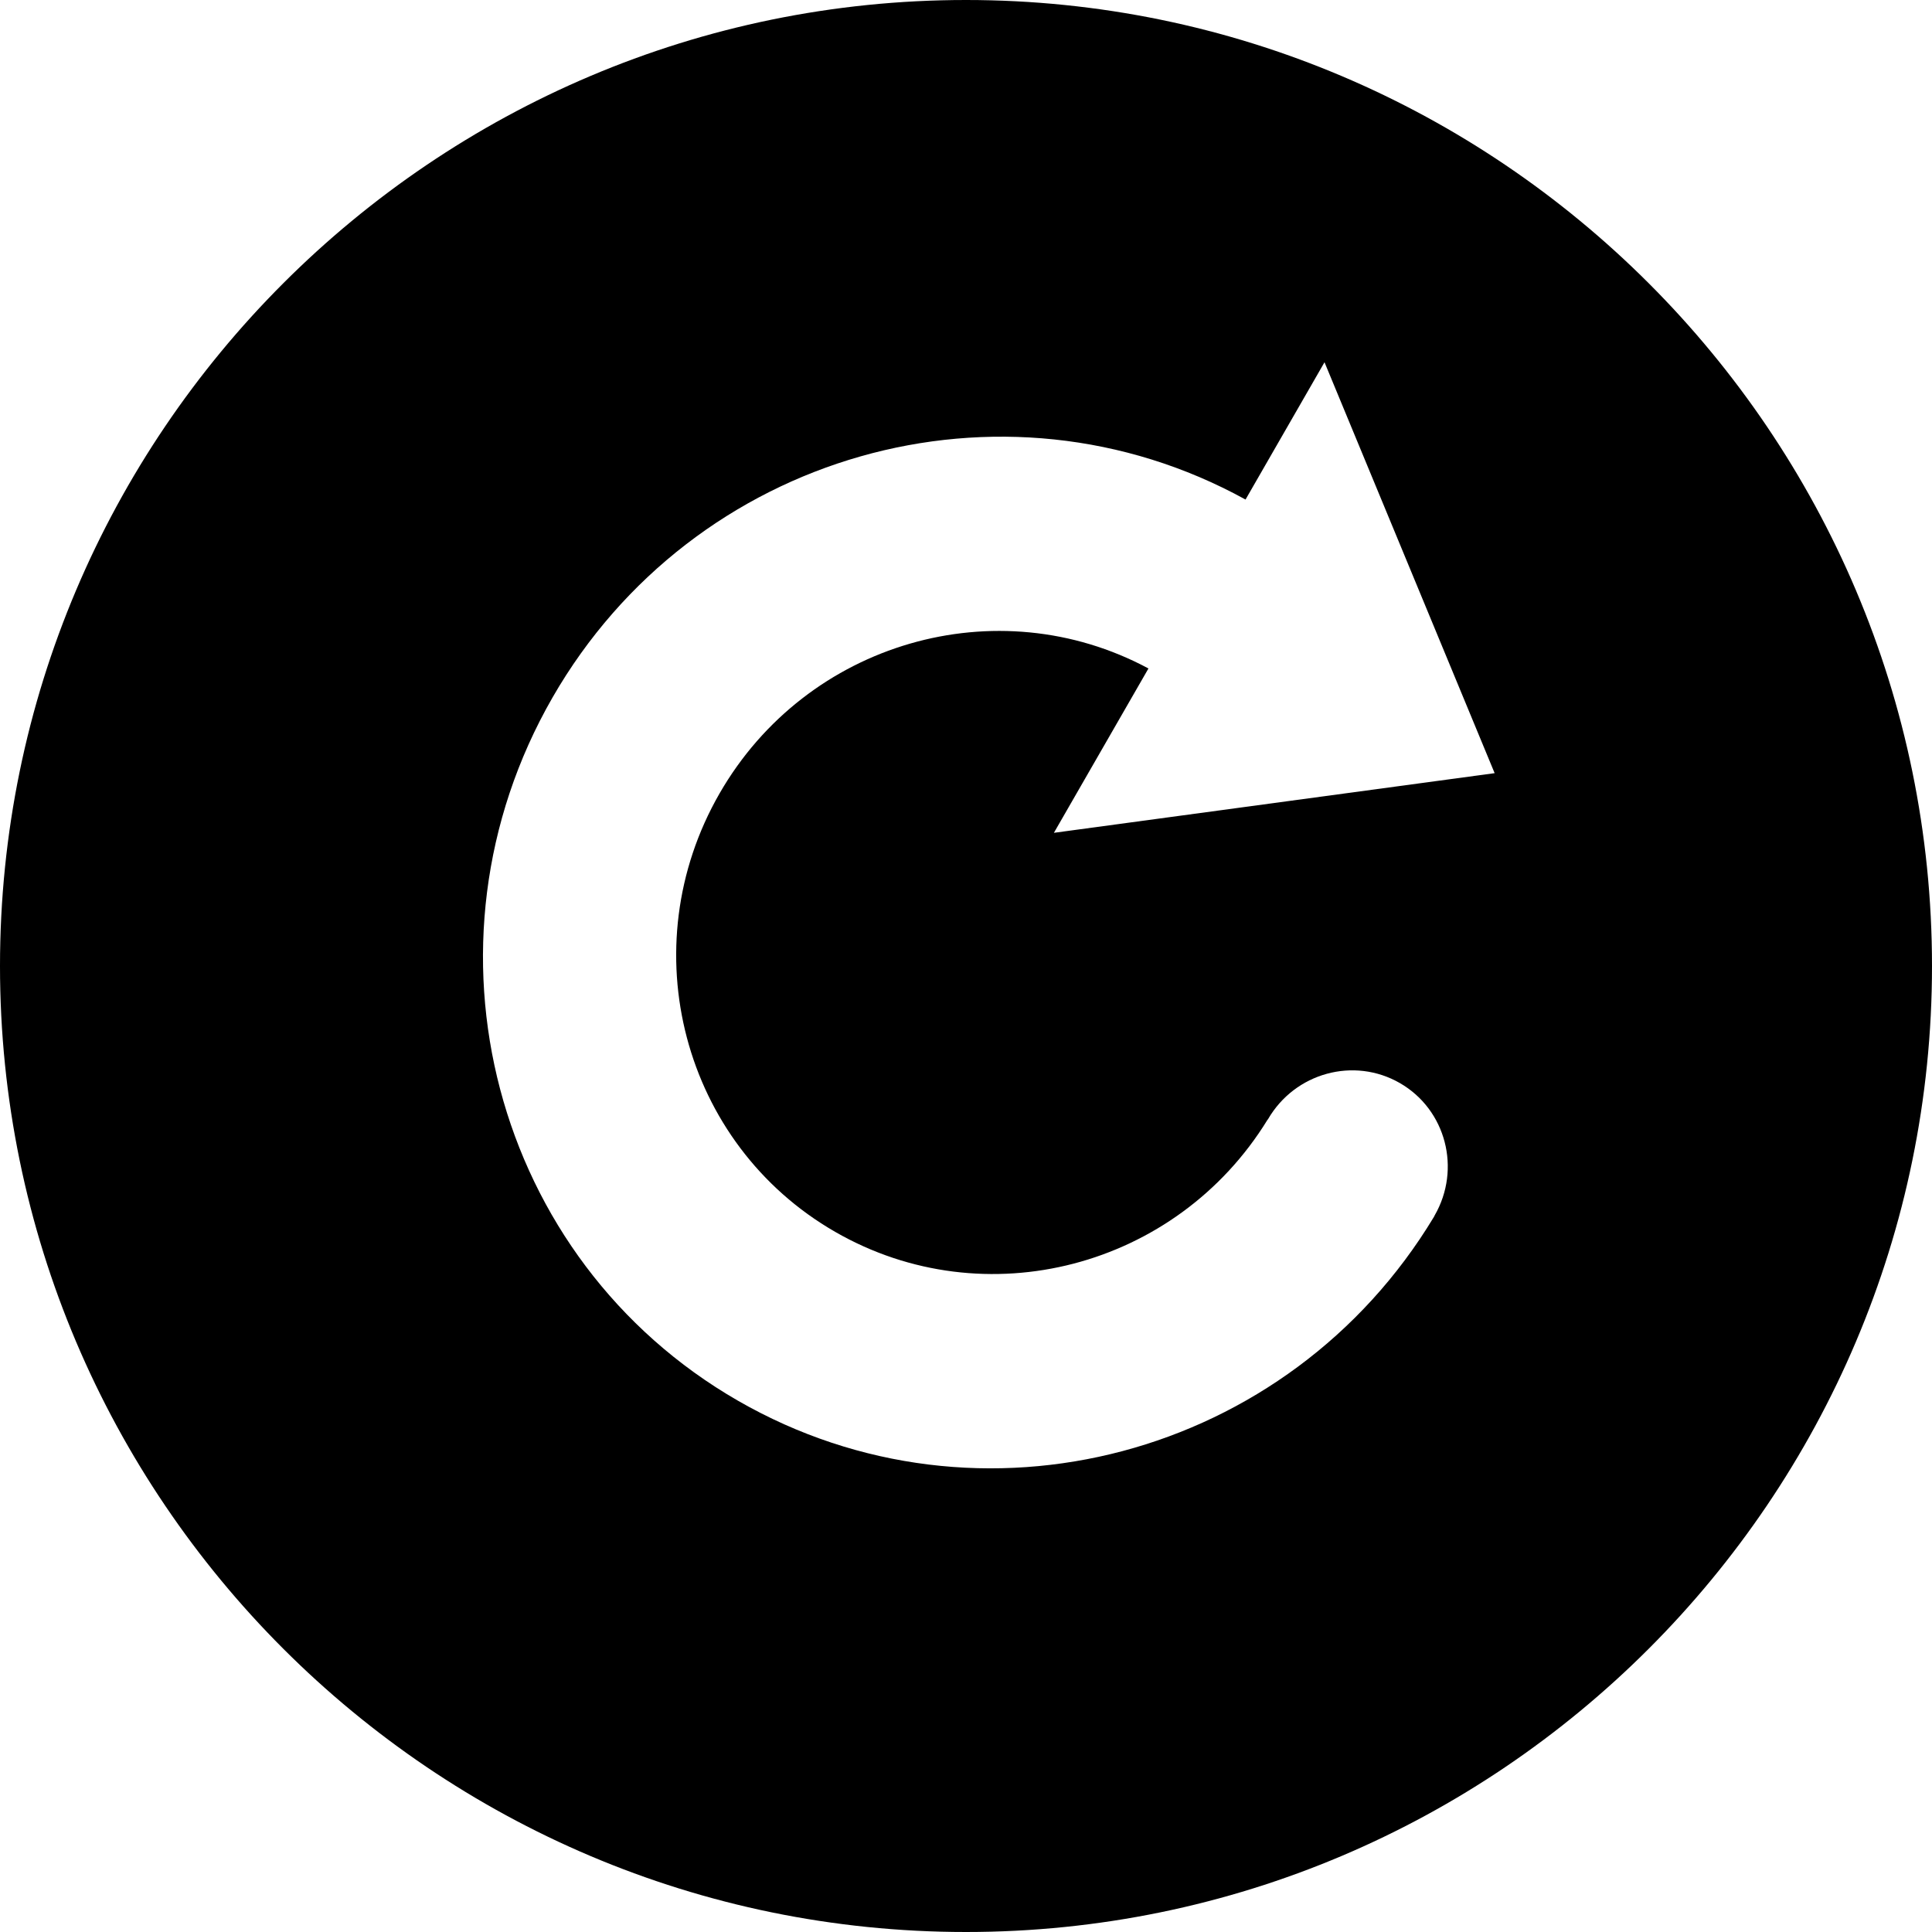
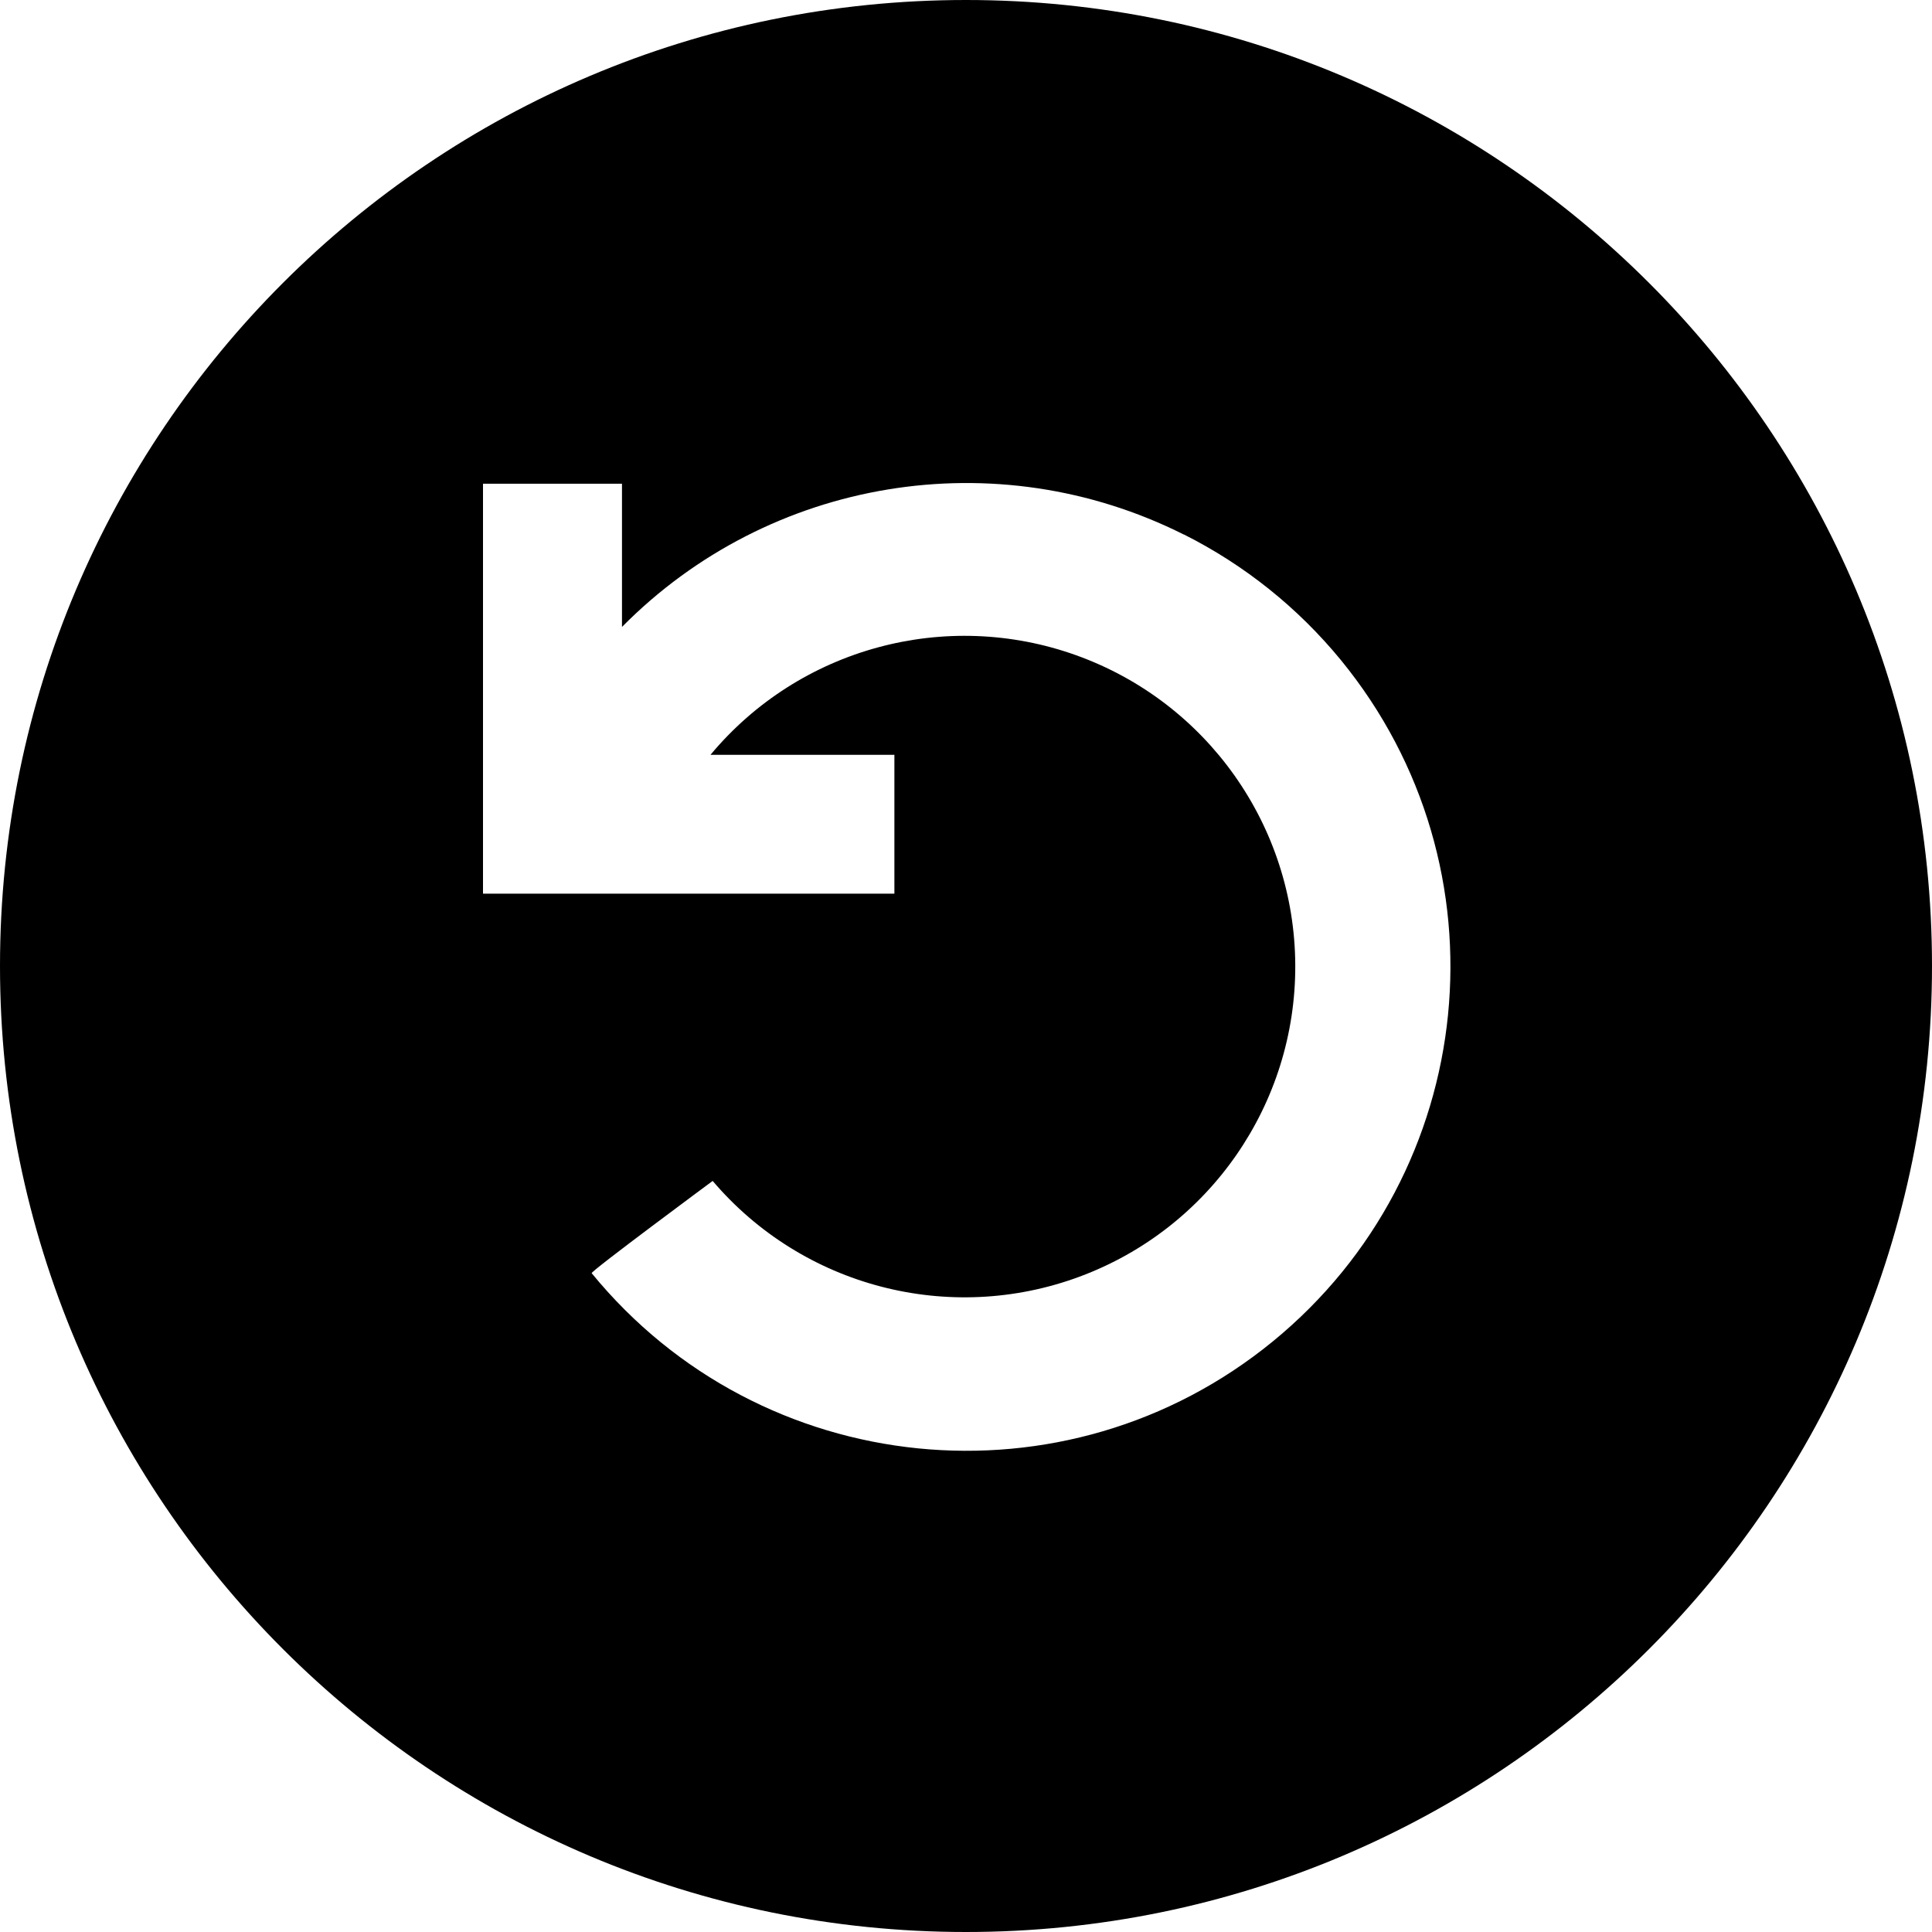
- <svg xmlns="http://www.w3.org/2000/svg" id="icon-circle-reload" viewBox="0 0 16 16">
-   <path d="M8 16c-4.411 0-8-3.589-8-8s3.589-8 8-8 8 3.589 8 8-3.589 8-8 8zm3.881-5.934c.222-.385.094-.876-.287-1.096-.381-.22-.87-.086-1.093.299l-.005.006c-.753 1.224-2.338 1.641-3.579.927-1.264-.727-1.693-2.353-.958-3.631C6.681 5.316 8.257 4.863 9.511 5.536l-.783 1.361 3.65-.494L10.969 3l-.654 1.137c-2.018-1.111-4.573-.388-5.739 1.639-1.179 2.051-.491 4.659 1.537 5.825 2.002 1.151 4.562.468 5.762-1.523l.006-.012z" fill-rule="evenodd" />
+ <svg xmlns="http://www.w3.org/2000/svg" id="icon-circle-reload" width="16" height="16">
+   <path d="M8 16A8 8 0 108 0a8 8 0 000 16zM9.804 4.426a4.01 4.01 0 011.302 1.042A4.007 4.007 0 014.9 10.544c-.013-.013 1.002-.764 1.002-.764a2.739 2.739 0 10-.018-3.529h1.523v1.15H4V4.006h1.151v1.186a4.011 4.011 0 014.653-.765z" fill-rule="evenodd" />
</svg>
